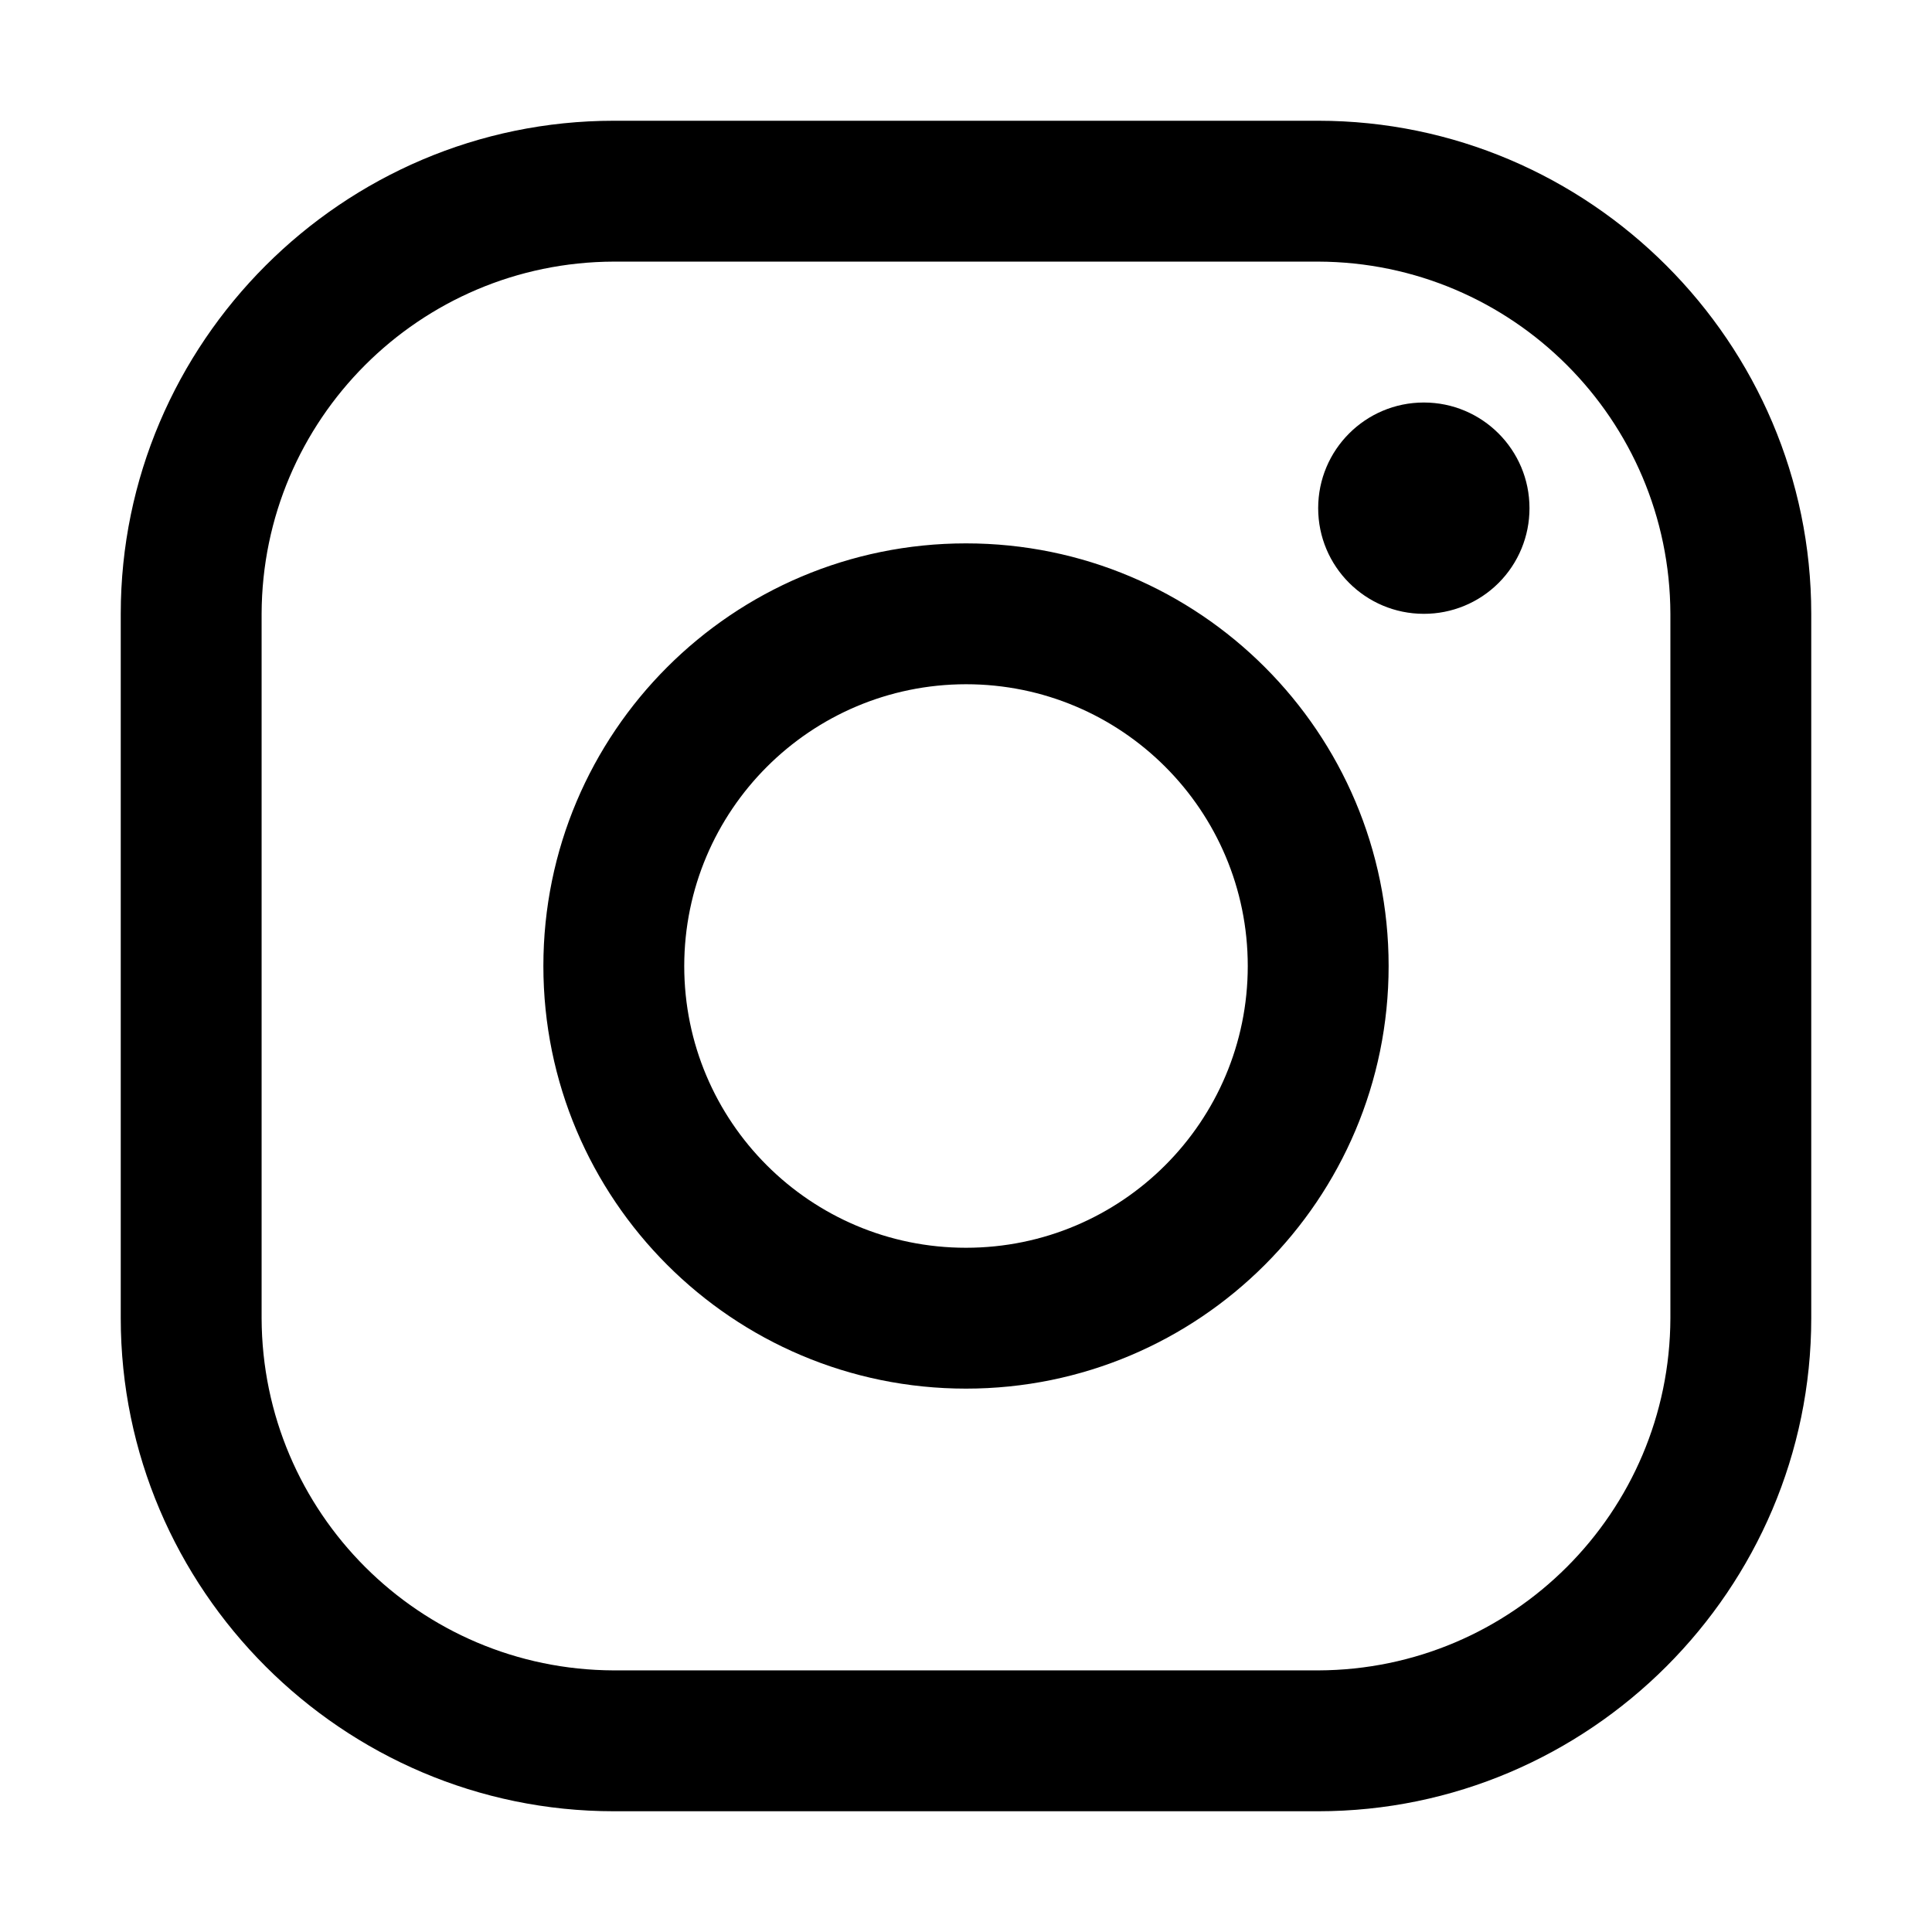
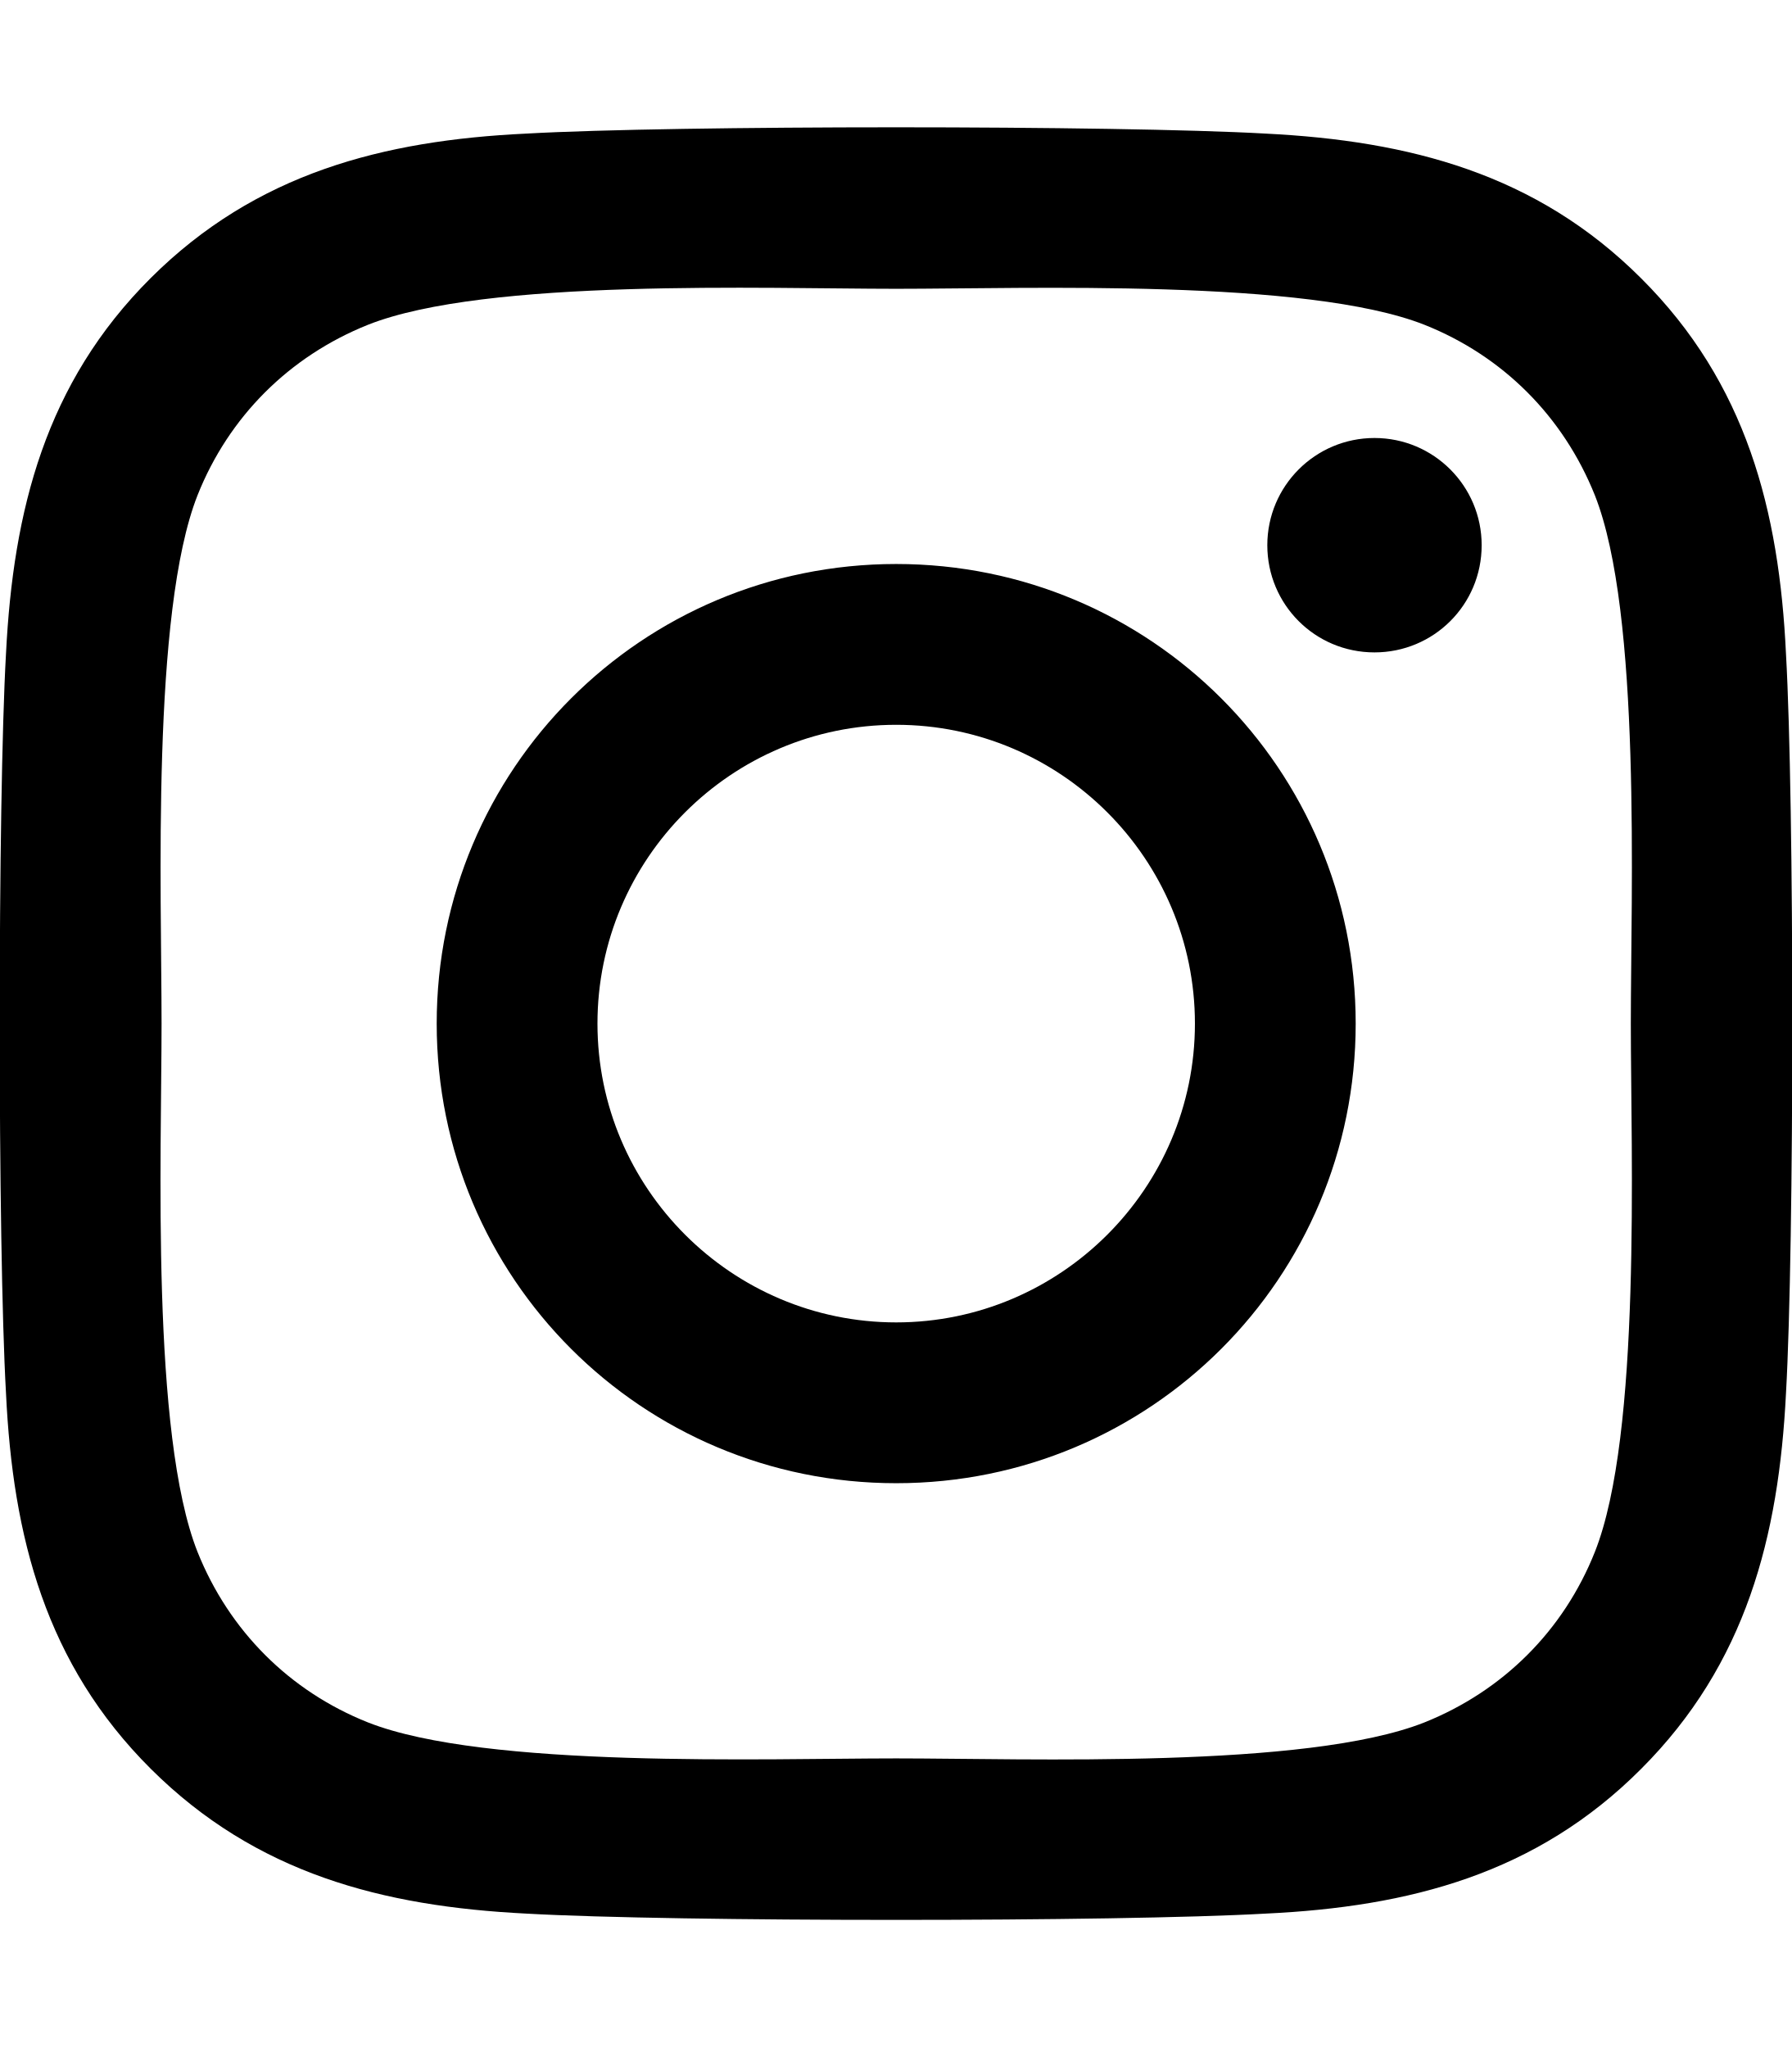
- <svg xmlns="http://www.w3.org/2000/svg" class="ionicon" viewBox="0 0 512 512">
-   <path d="M349.33 69.33a93.62 93.62 0 0193.34 93.34v186.66a93.62 93.62 0 01-93.34 93.34H162.67a93.62 93.62 0 01-93.34-93.34V162.67a93.62 93.62 0 0193.34-93.34h186.66m0-37.33H162.67C90.8 32 32 90.8 32 162.67v186.66C32 421.2 90.8 480 162.67 480h186.66C421.2 480 480 421.2 480 349.33V162.67C480 90.8 421.2 32 349.33 32z" />
-   <path d="M377.33 162.67a28 28 0 1128-28 27.94 27.94 0 01-28 28zM256 181.33A74.67 74.67 0 11181.33 256 74.75 74.75 0 01256 181.33m0-37.33a112 112 0 10112 112 112 112 0 00-112-112z" />
+ <svg xmlns="http://www.w3.org/2000/svg" viewBox="0 0 448 512">
+   <path d="M224.1 141c-63.6 0-114.9 51.3-114.9 114.9s51.3 114.9 114.9 114.9S339 319.5 339 255.9 287.7 141 224.1 141zm0 189.6c-41.1 0-74.7-33.5-74.7-74.7s33.5-74.7 74.7-74.7 74.7 33.5 74.7 74.7-33.6 74.7-74.7 74.7zm146.4-194.3c0 14.9-12 26.8-26.8 26.8-14.9 0-26.8-12-26.8-26.8s12-26.8 26.8-26.8 26.8 12 26.8 26.8zm76.1 27.2c-1.7-35.9-9.9-67.7-36.2-93.9-26.2-26.2-58-34.4-93.9-36.2-37-2.1-147.9-2.1-184.9 0-35.8 1.7-67.6 9.9-93.9 36.1s-34.4 58-36.2 93.9c-2.1 37-2.1 147.9 0 184.9 1.7 35.9 9.9 67.7 36.2 93.9s58 34.4 93.9 36.2c37 2.1 147.9 2.1 184.9 0 35.9-1.7 67.7-9.9 93.9-36.2 26.2-26.2 34.4-58 36.2-93.9 2.1-37 2.1-147.8 0-184.8zM398.8 388c-7.8 19.6-22.9 34.7-42.6 42.6-29.5 11.7-99.5 9-132.1 9s-102.7 2.6-132.1-9c-19.6-7.8-34.7-22.9-42.6-42.6-11.7-29.5-9-99.5-9-132.1s-2.6-102.7 9-132.1c7.8-19.6 22.9-34.7 42.6-42.6 29.5-11.7 99.5-9 132.1-9s102.7-2.6 132.1 9c19.6 7.8 34.7 22.9 42.6 42.6 11.7 29.5 9 99.5 9 132.1s2.7 102.7-9 132.1z" />
</svg>
